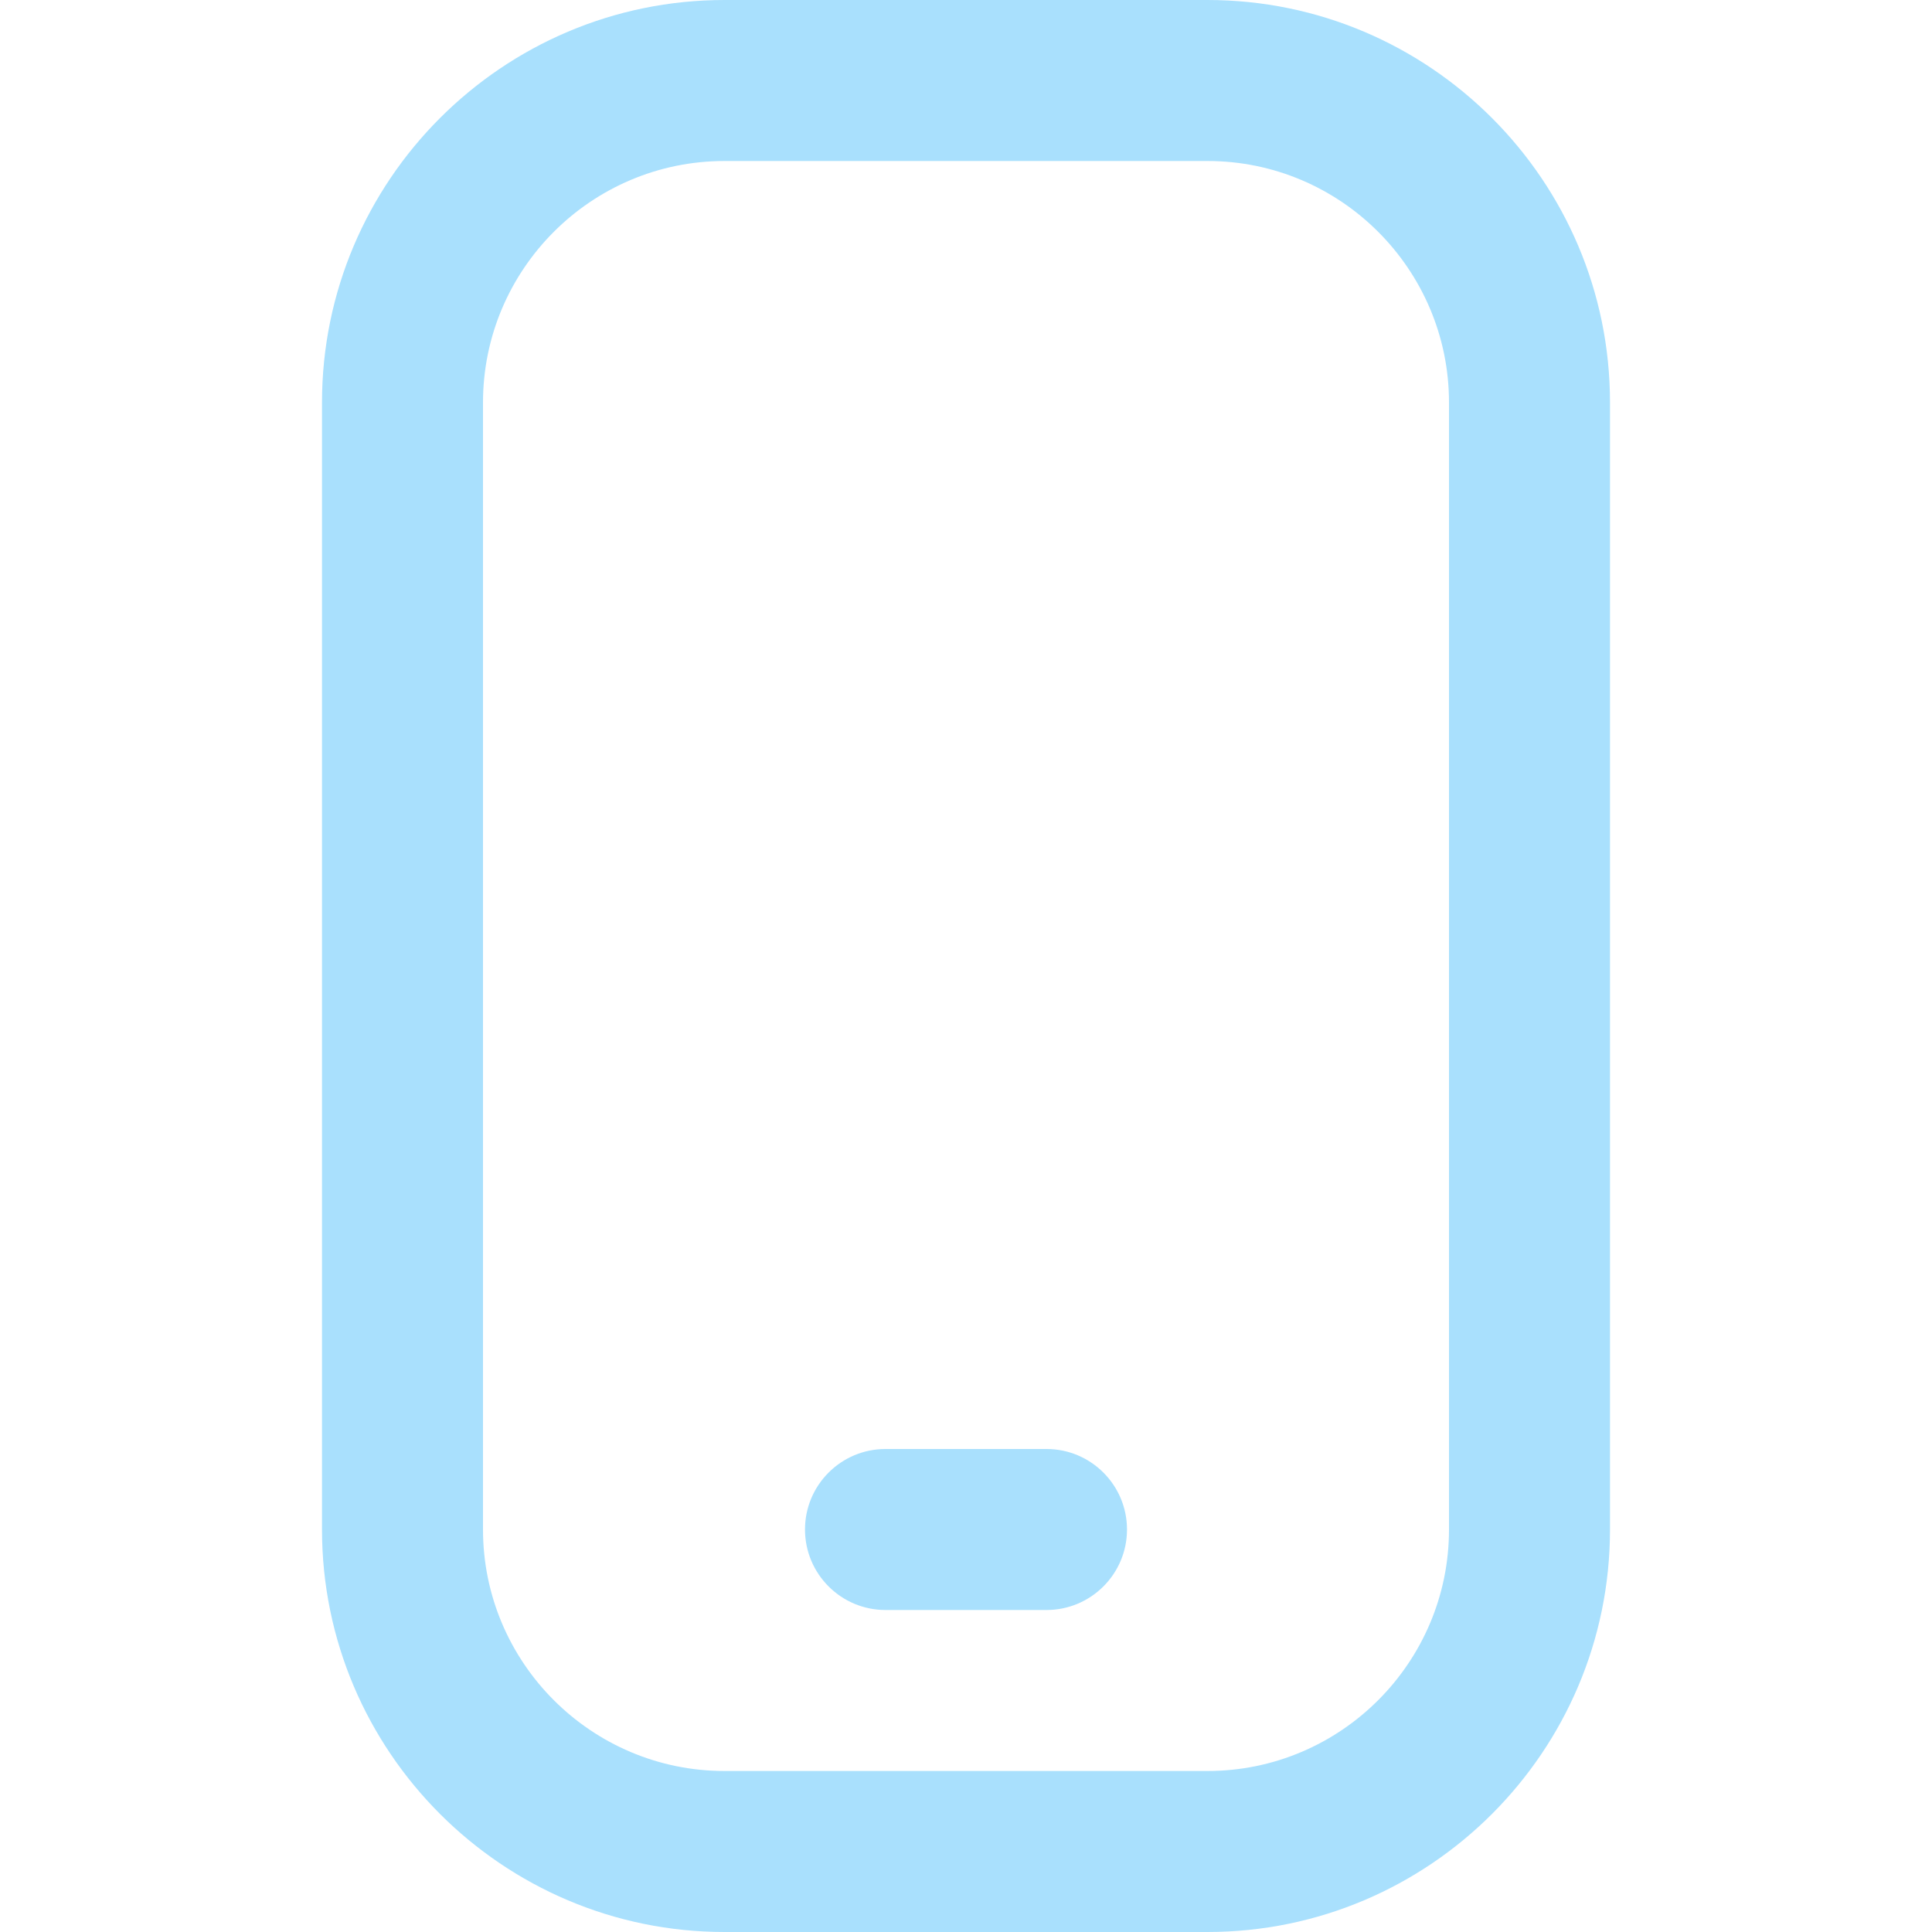
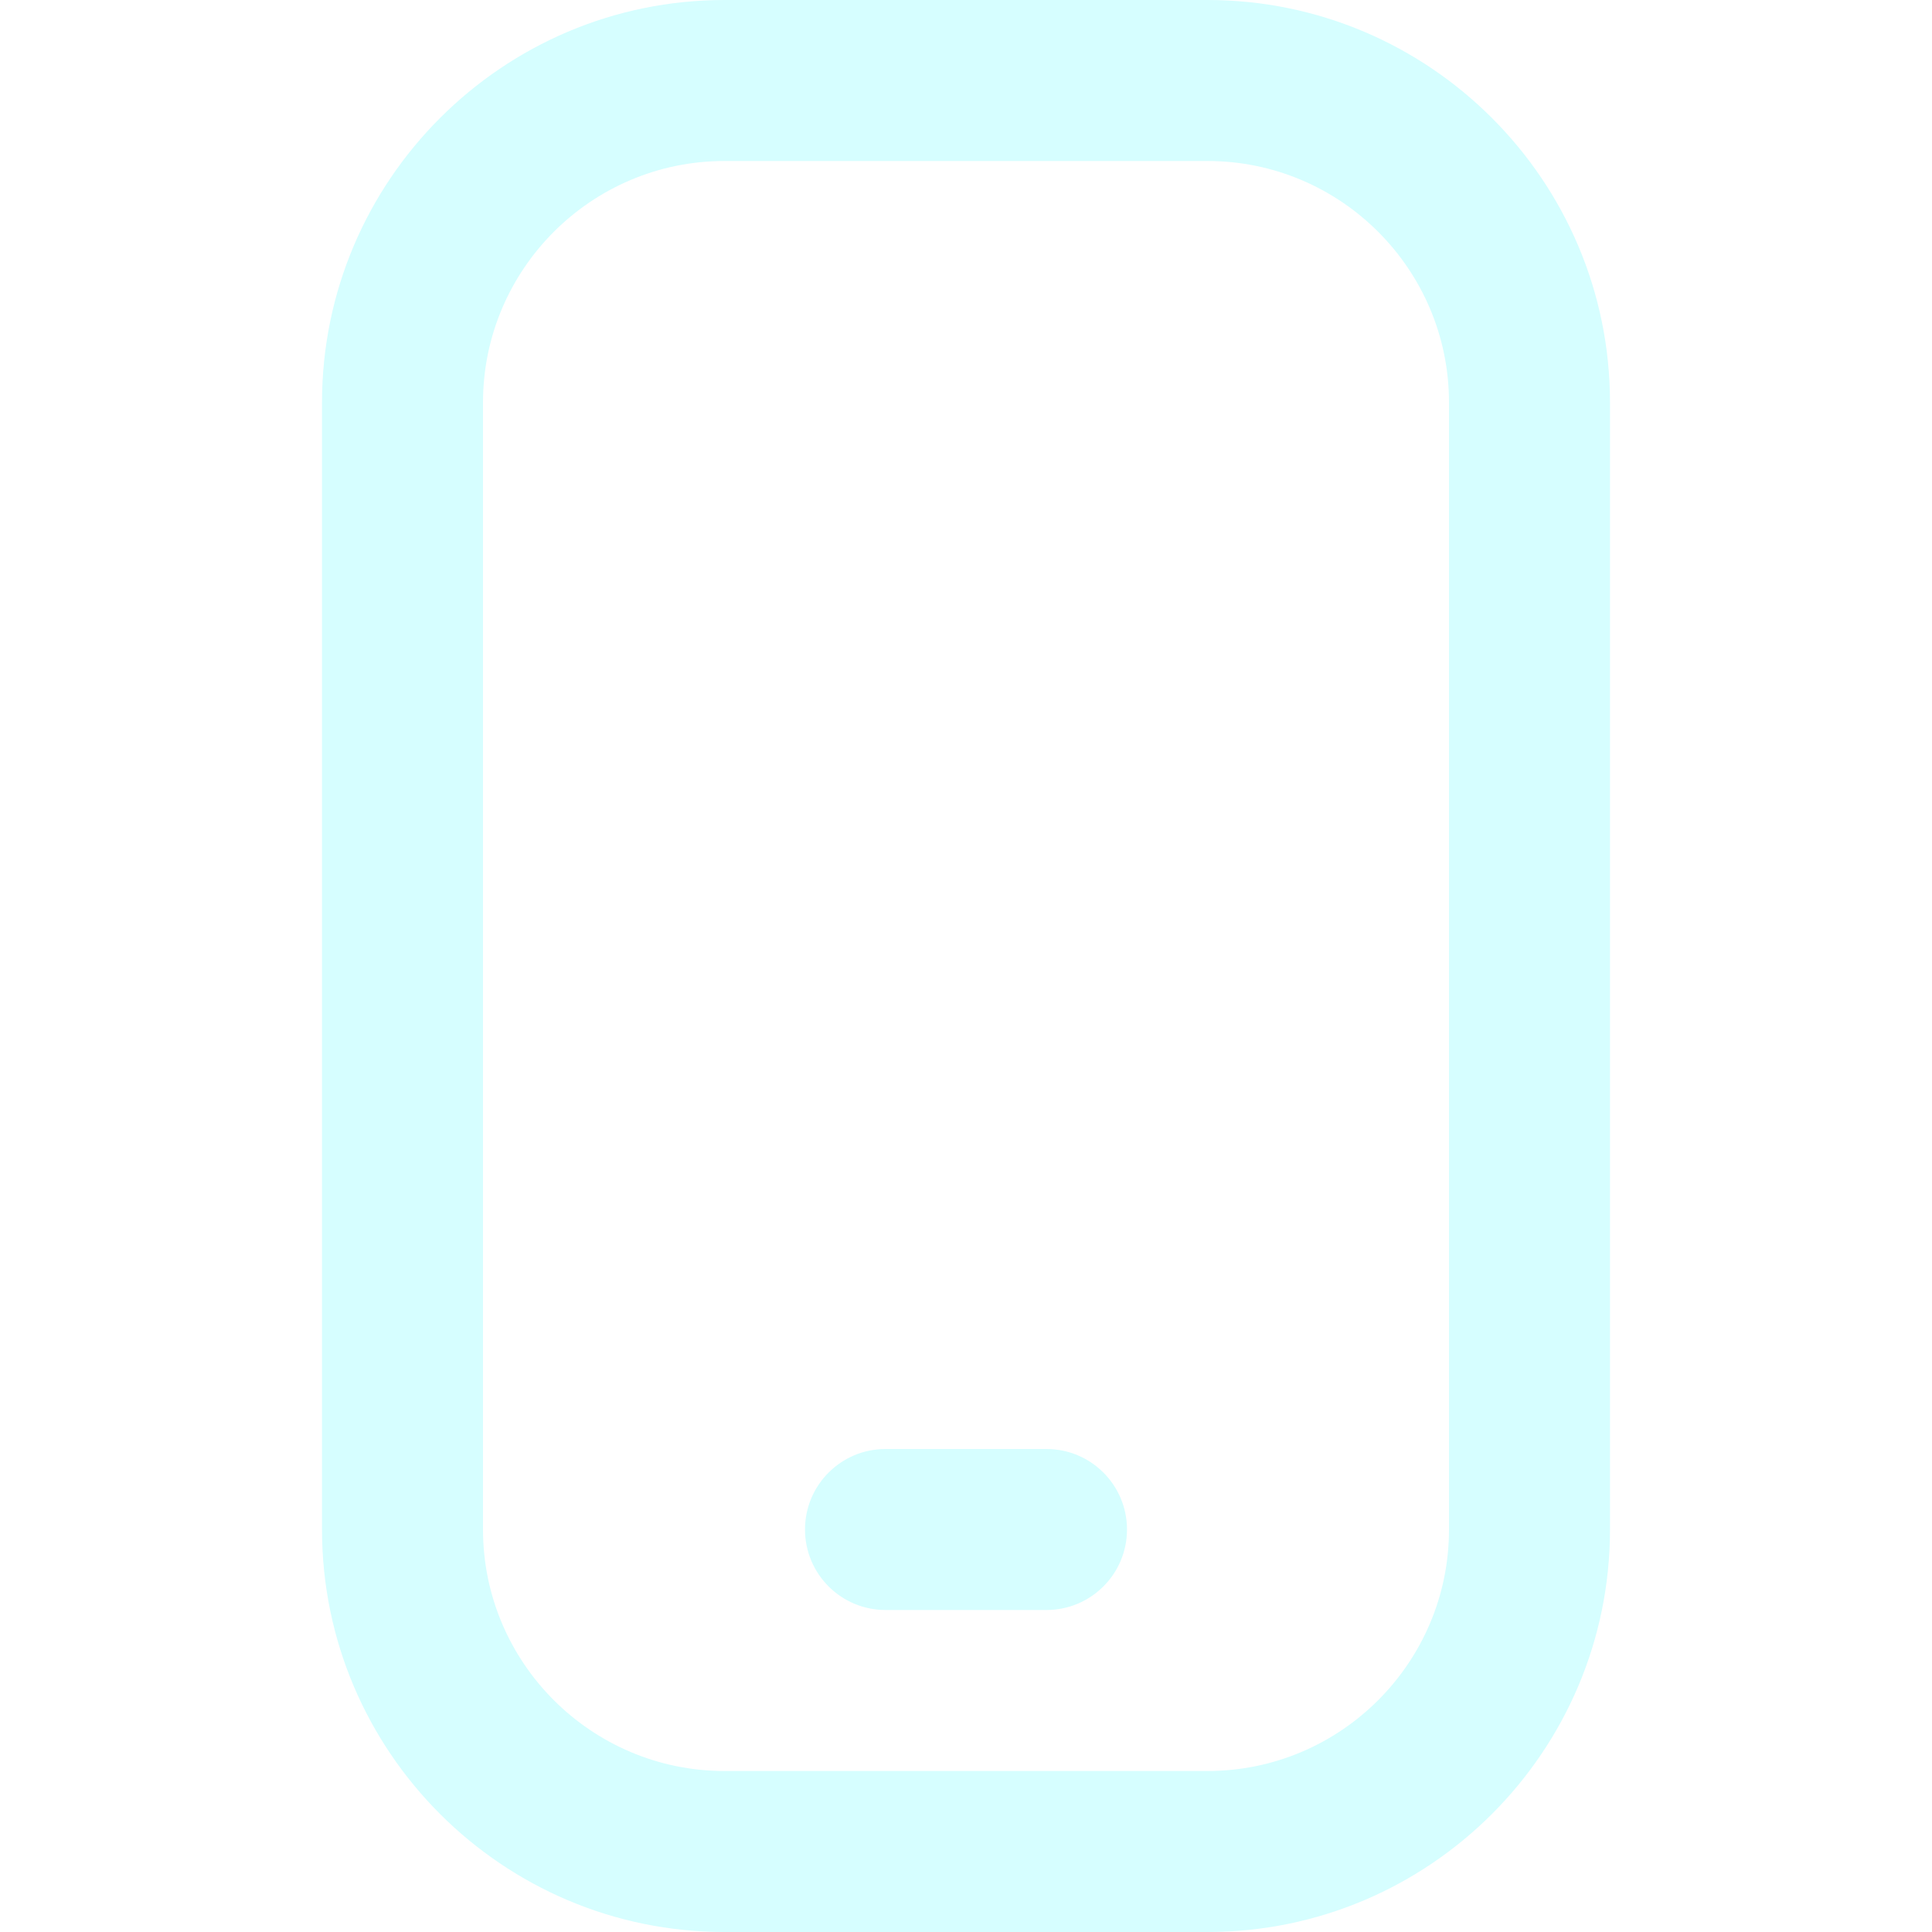
- <svg xmlns="http://www.w3.org/2000/svg" id="Layer_1" data-name="Layer 1" viewBox="0 0 24 24" width="512" height="512" fill="rgb(169, 224, 253)">
+ <svg xmlns="http://www.w3.org/2000/svg" id="Layer_1" data-name="Layer 1" viewBox="0 0 24 24" width="512" height="512" fill="rgb(214, 254, 255)">
  <path d="M15,24h-6c-2.757,0-5-2.243-5-5V5C4,2.243,6.243,0,9,0h6c2.757,0,5,2.243,5,5v14c0,2.757-2.243,5-5,5ZM9,2c-1.654,0-3,1.346-3,3v14c0,1.654,1.346,3,3,3h6c1.654,0,3-1.346,3-3V5c0-1.654-1.346-3-3-3h-6Zm5,17h0c0-.552-.448-1-1-1h-2c-.552,0-1,.448-1,1h0c0,.552,.448,1,1,1h2c.552,0,1-.448,1-1Z" />
</svg>
